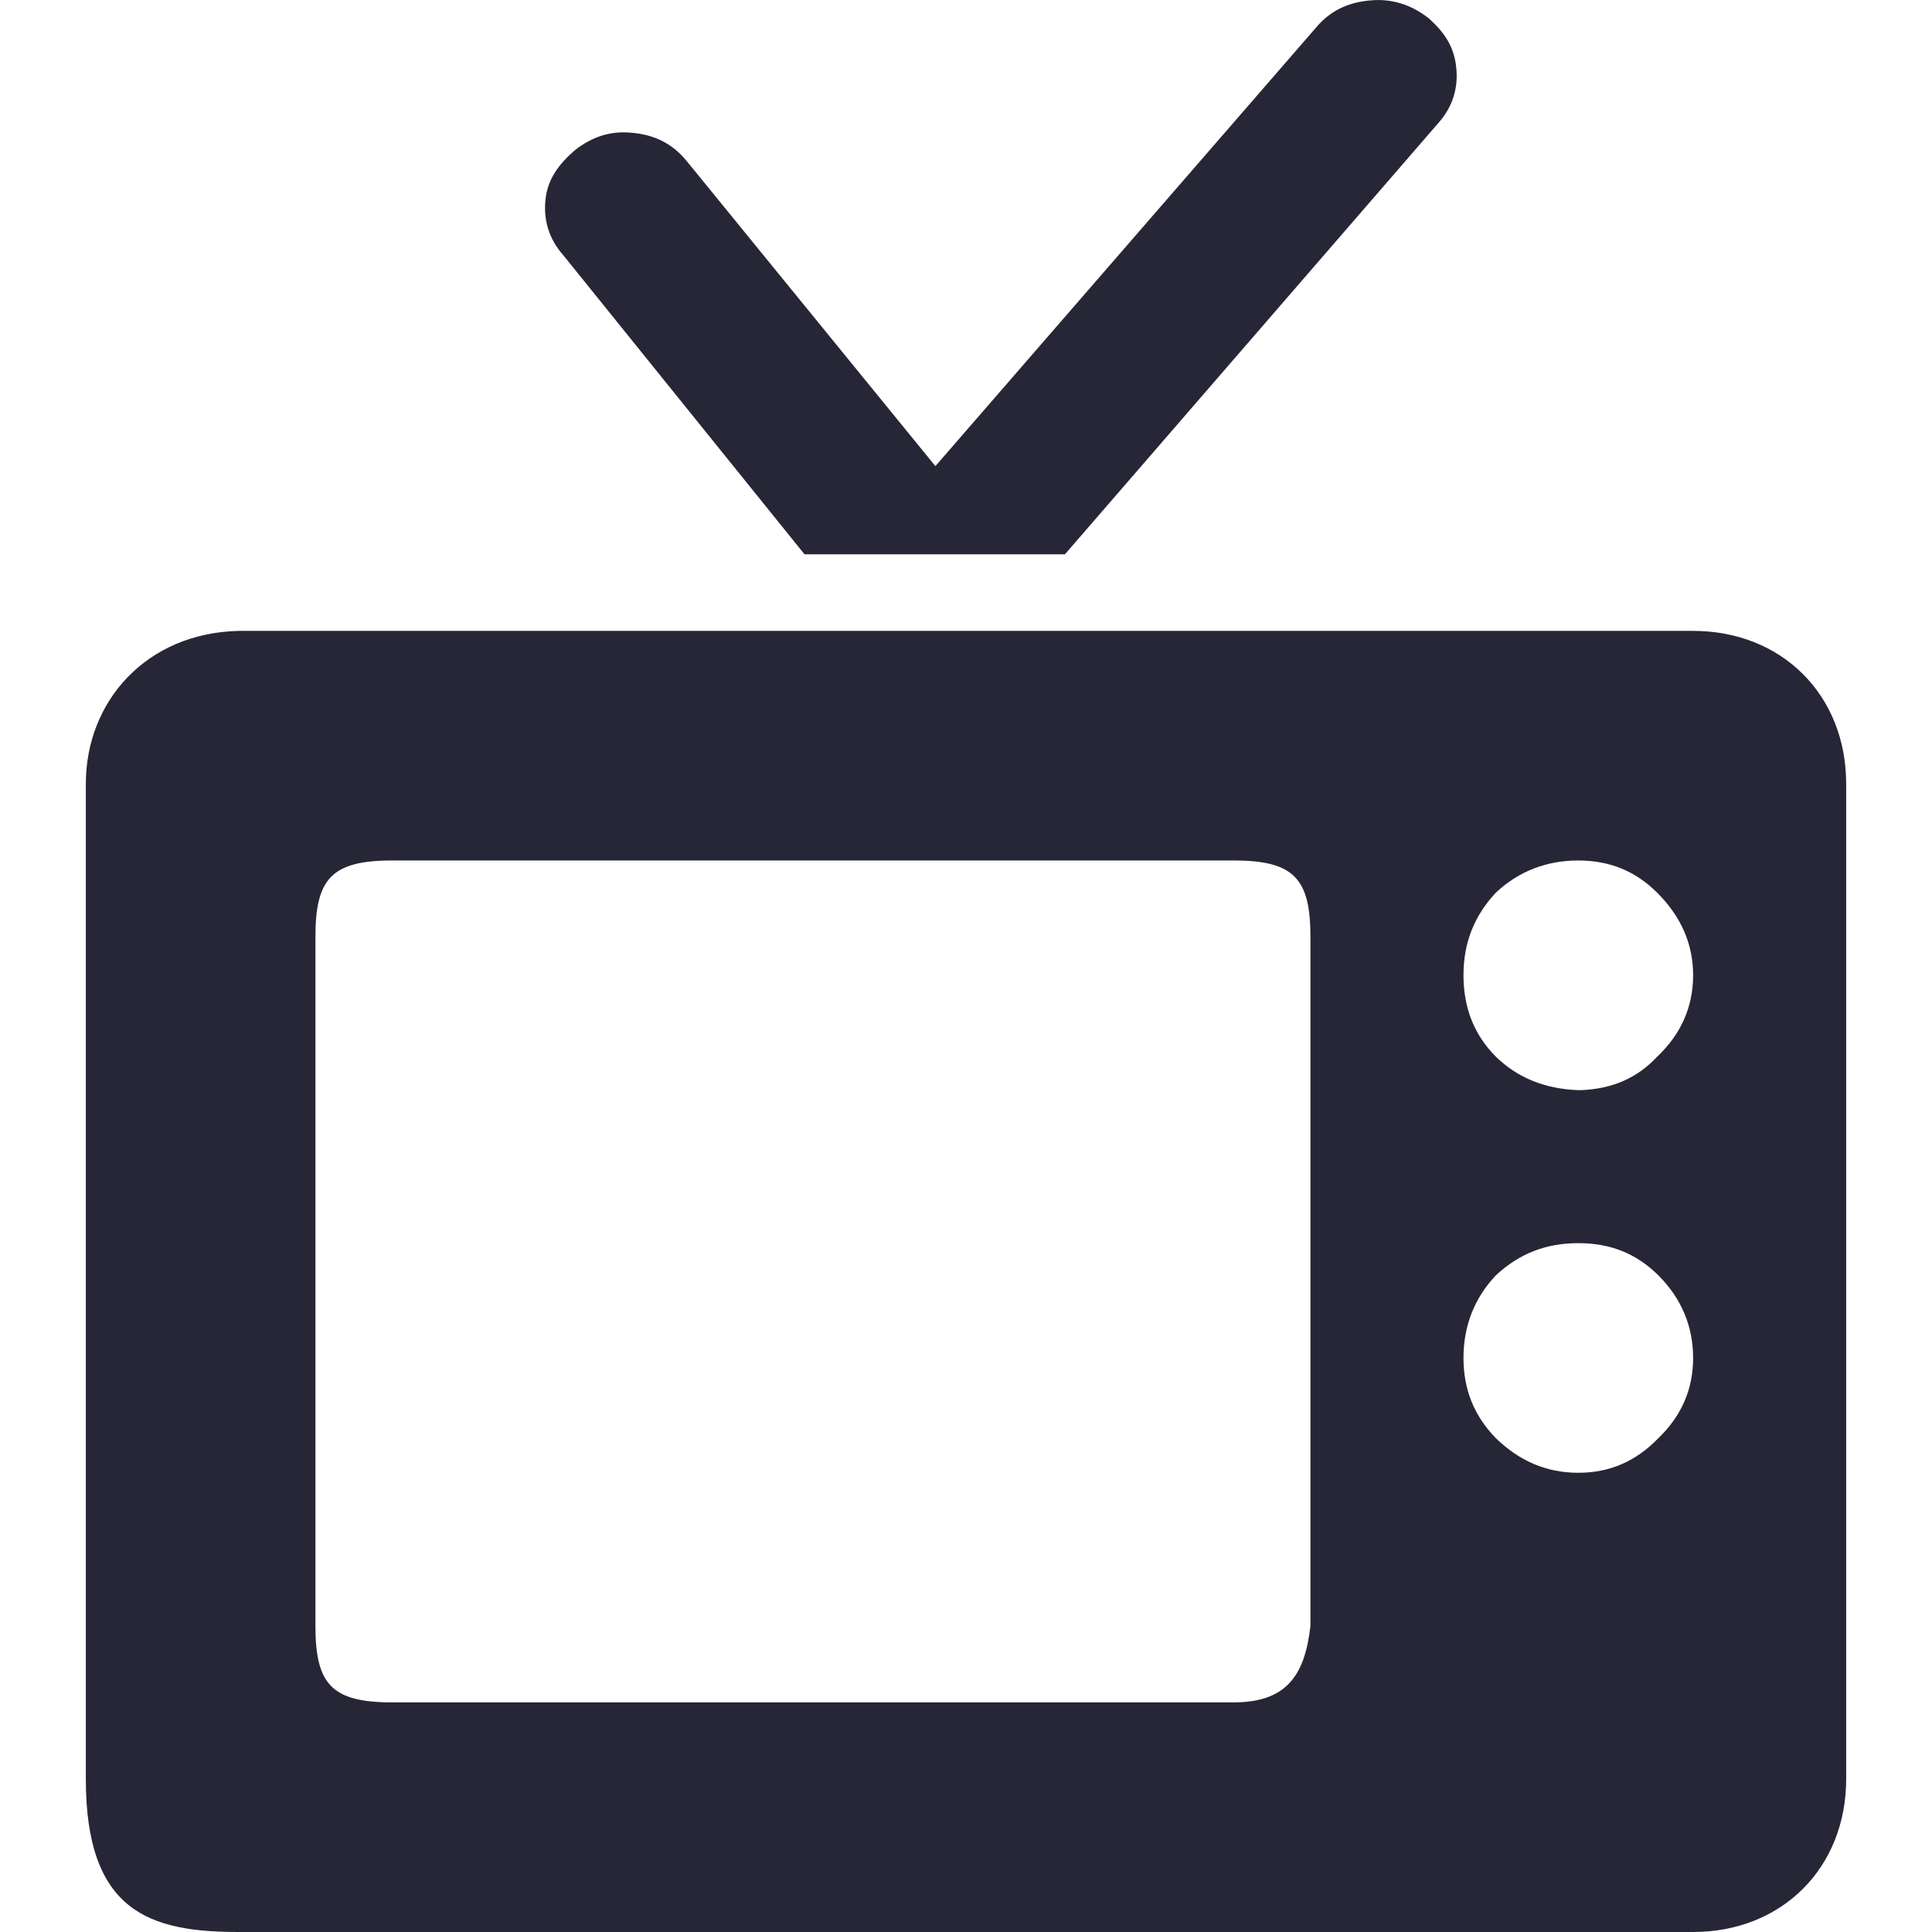
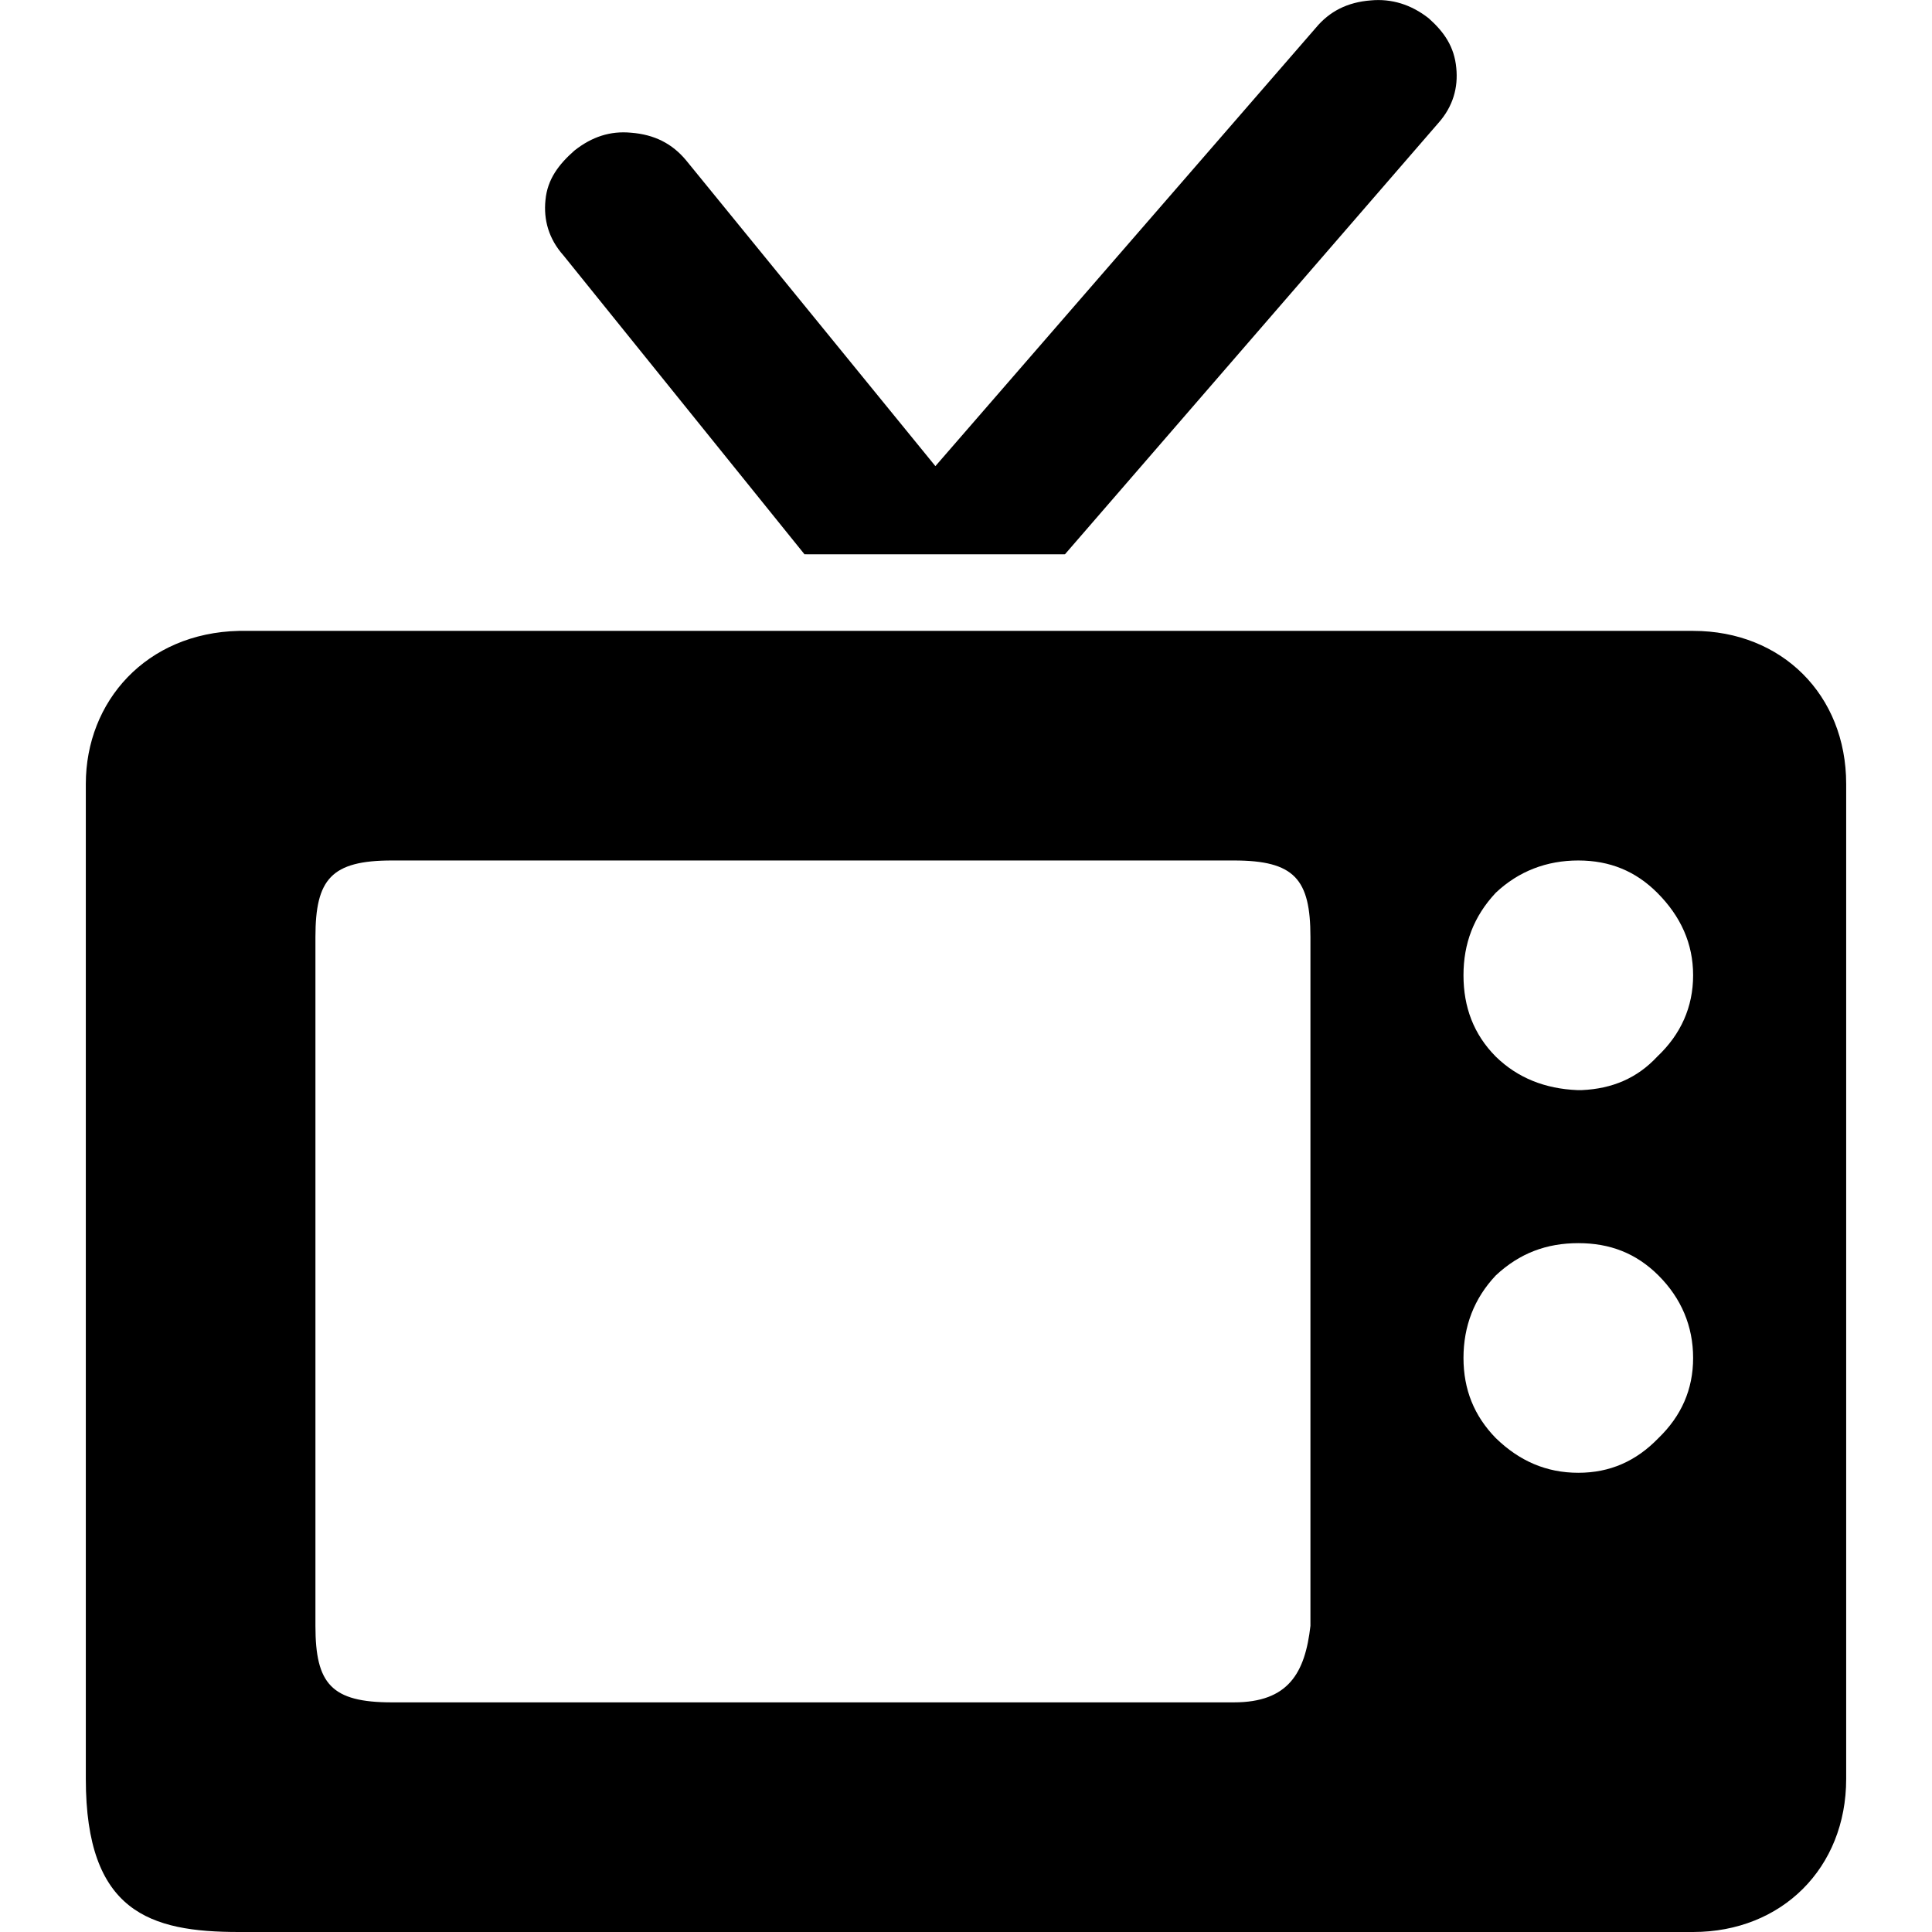
- <svg xmlns="http://www.w3.org/2000/svg" t="1708585957366" class="icon" viewBox="0 0 1024 1024" version="1.1" p-id="5199" width="200" height="200">
-   <path d="M726.574 0.208c-12.47 0.957-21.931 5.824-29.21 14.597L495.78 247.06l-132.174-162.134c-7.306-8.779-16.74-13.645-29.22-14.591-10.879-1.019-20.633 2.111-29.949 9.484-8.219 7.263-14.322 15.117-15.335 26.287-1.053 10.324 1.686 20.436 9.496 29.221L426.41 293.799c0.464-0.083 0.963 0 1.439 0l67.931 0 67.915 0c0.532 0 0.274-0.083 0.74 0l197.911-228.581c7.849-8.802 10.565-18.891 9.512-29.215-1.029-11.193-6.394-19.009-14.607-26.304C747.91 2.341 737.457-0.8 726.574 0.208L726.574 0.208zM726.574 0.208M126.619 334.381C77.489 335.495 45.486 371.73 45.486 415.503l0 527.375c0 70.647 34.142 81.122 81.133 81.122l770.771 0c47.02 0 81.123-33.974 81.123-81.122L978.514 415.503c0-47.148-34.103-81.122-81.123-81.122L126.619 334.381 126.619 334.381zM207.754 456.073l446.229 0c32.132 0 40.576 9.86 40.576 40.57l0 365.09c-2.834 24.898-11.607 40.557-40.576 40.557L207.754 902.291c-32.165 0-40.57-9.831-40.57-40.557L167.184 496.638C167.184 465.933 175.589 456.073 207.754 456.073L207.754 456.073zM836.532 456.073c16.78 0.017 30.407 5.683 41.84 17.105 12.507 12.542 19.015 26.964 19.015 43.732 0 16.853-6.512 31.298-19.015 43.117-10.671 11.461-23.885 17.026-39.931 17.749l-2.537 0c-16.78-0.722-31.377-6.288-43.112-17.749-11.736-11.831-17.115-26.264-17.115-43.117 0-16.768 5.379-31.191 17.115-43.732C804.891 461.756 819.767 456.073 836.532 456.073L836.532 456.073zM836.532 658.895c16.819 0 30.665 5.352 42.478 17.115 12.127 12.112 18.381 26.948 18.381 43.728 0 16.73-6.254 30.755-18.381 42.479-11.813 12.211-25.659 18.387-42.478 18.387-16.832 0-31.181-6.176-43.739-18.387-11.467-11.763-17.115-25.75-17.115-42.479 0-16.78 5.649-31.601 17.115-43.728C805.357 664.225 819.7 658.895 836.532 658.895L836.532 658.895zM836.532 658.895" fill="#272636" p-id="5200" />
+ <svg xmlns="http://www.w3.org/2000/svg" t="1708585957366" class="icon" viewBox="0 0 1024 1024" version="1.1" p-id="5199" width="200" height="200" fill="currentColor">
+   <path d="M726.574 0.208c-12.47 0.957-21.931 5.824-29.21 14.597L495.78 247.06l-132.174-162.134c-7.306-8.779-16.74-13.645-29.22-14.591-10.879-1.019-20.633 2.111-29.949 9.484-8.219 7.263-14.322 15.117-15.335 26.287-1.053 10.324 1.686 20.436 9.496 29.221L426.41 293.799c0.464-0.083 0.963 0 1.439 0l67.931 0 67.915 0c0.532 0 0.274-0.083 0.74 0l197.911-228.581c7.849-8.802 10.565-18.891 9.512-29.215-1.029-11.193-6.394-19.009-14.607-26.304C747.91 2.341 737.457-0.8 726.574 0.208L726.574 0.208zM726.574 0.208M126.619 334.381C77.489 335.495 45.486 371.73 45.486 415.503l0 527.375c0 70.647 34.142 81.122 81.133 81.122l770.771 0c47.02 0 81.123-33.974 81.123-81.122L978.514 415.503c0-47.148-34.103-81.122-81.123-81.122L126.619 334.381 126.619 334.381zM207.754 456.073l446.229 0c32.132 0 40.576 9.86 40.576 40.57l0 365.09c-2.834 24.898-11.607 40.557-40.576 40.557L207.754 902.291c-32.165 0-40.57-9.831-40.57-40.557L167.184 496.638C167.184 465.933 175.589 456.073 207.754 456.073L207.754 456.073zM836.532 456.073c16.78 0.017 30.407 5.683 41.84 17.105 12.507 12.542 19.015 26.964 19.015 43.732 0 16.853-6.512 31.298-19.015 43.117-10.671 11.461-23.885 17.026-39.931 17.749l-2.537 0c-16.78-0.722-31.377-6.288-43.112-17.749-11.736-11.831-17.115-26.264-17.115-43.117 0-16.768 5.379-31.191 17.115-43.732C804.891 461.756 819.767 456.073 836.532 456.073L836.532 456.073zM836.532 658.895c16.819 0 30.665 5.352 42.478 17.115 12.127 12.112 18.381 26.948 18.381 43.728 0 16.73-6.254 30.755-18.381 42.479-11.813 12.211-25.659 18.387-42.478 18.387-16.832 0-31.181-6.176-43.739-18.387-11.467-11.763-17.115-25.75-17.115-42.479 0-16.78 5.649-31.601 17.115-43.728C805.357 664.225 819.7 658.895 836.532 658.895L836.532 658.895zM836.532 658.895" p-id="5200" />
</svg>
